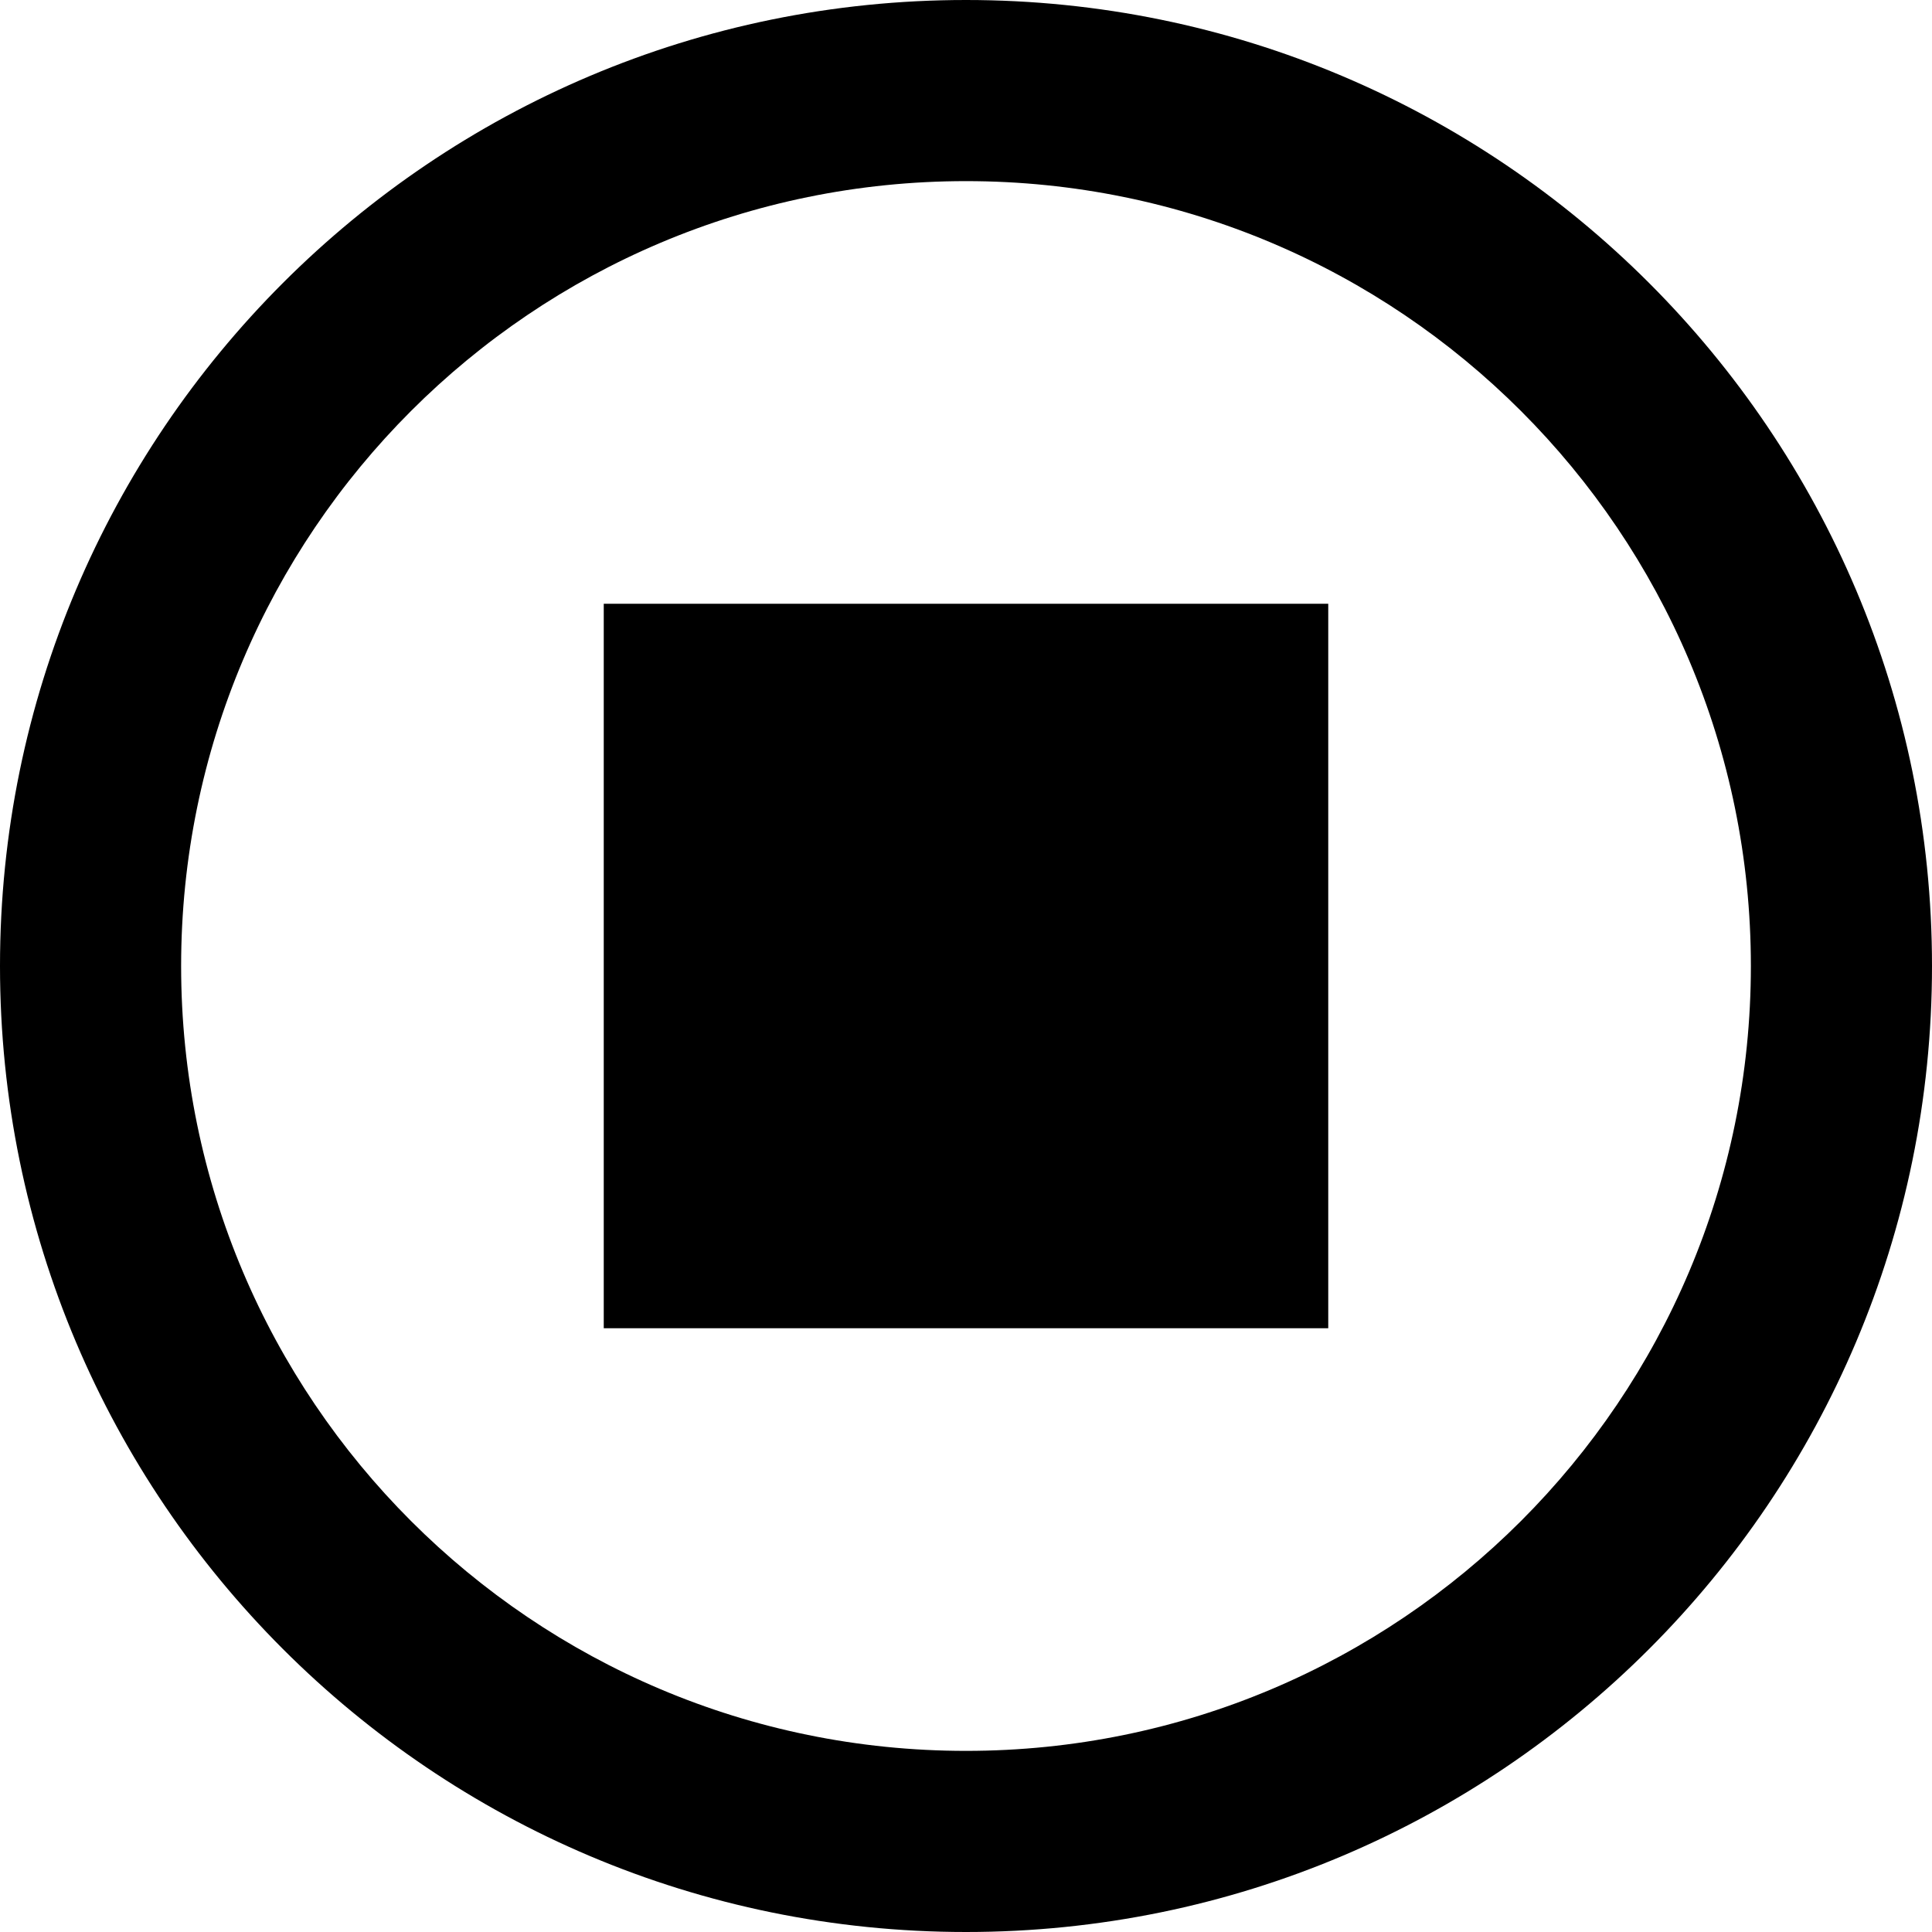
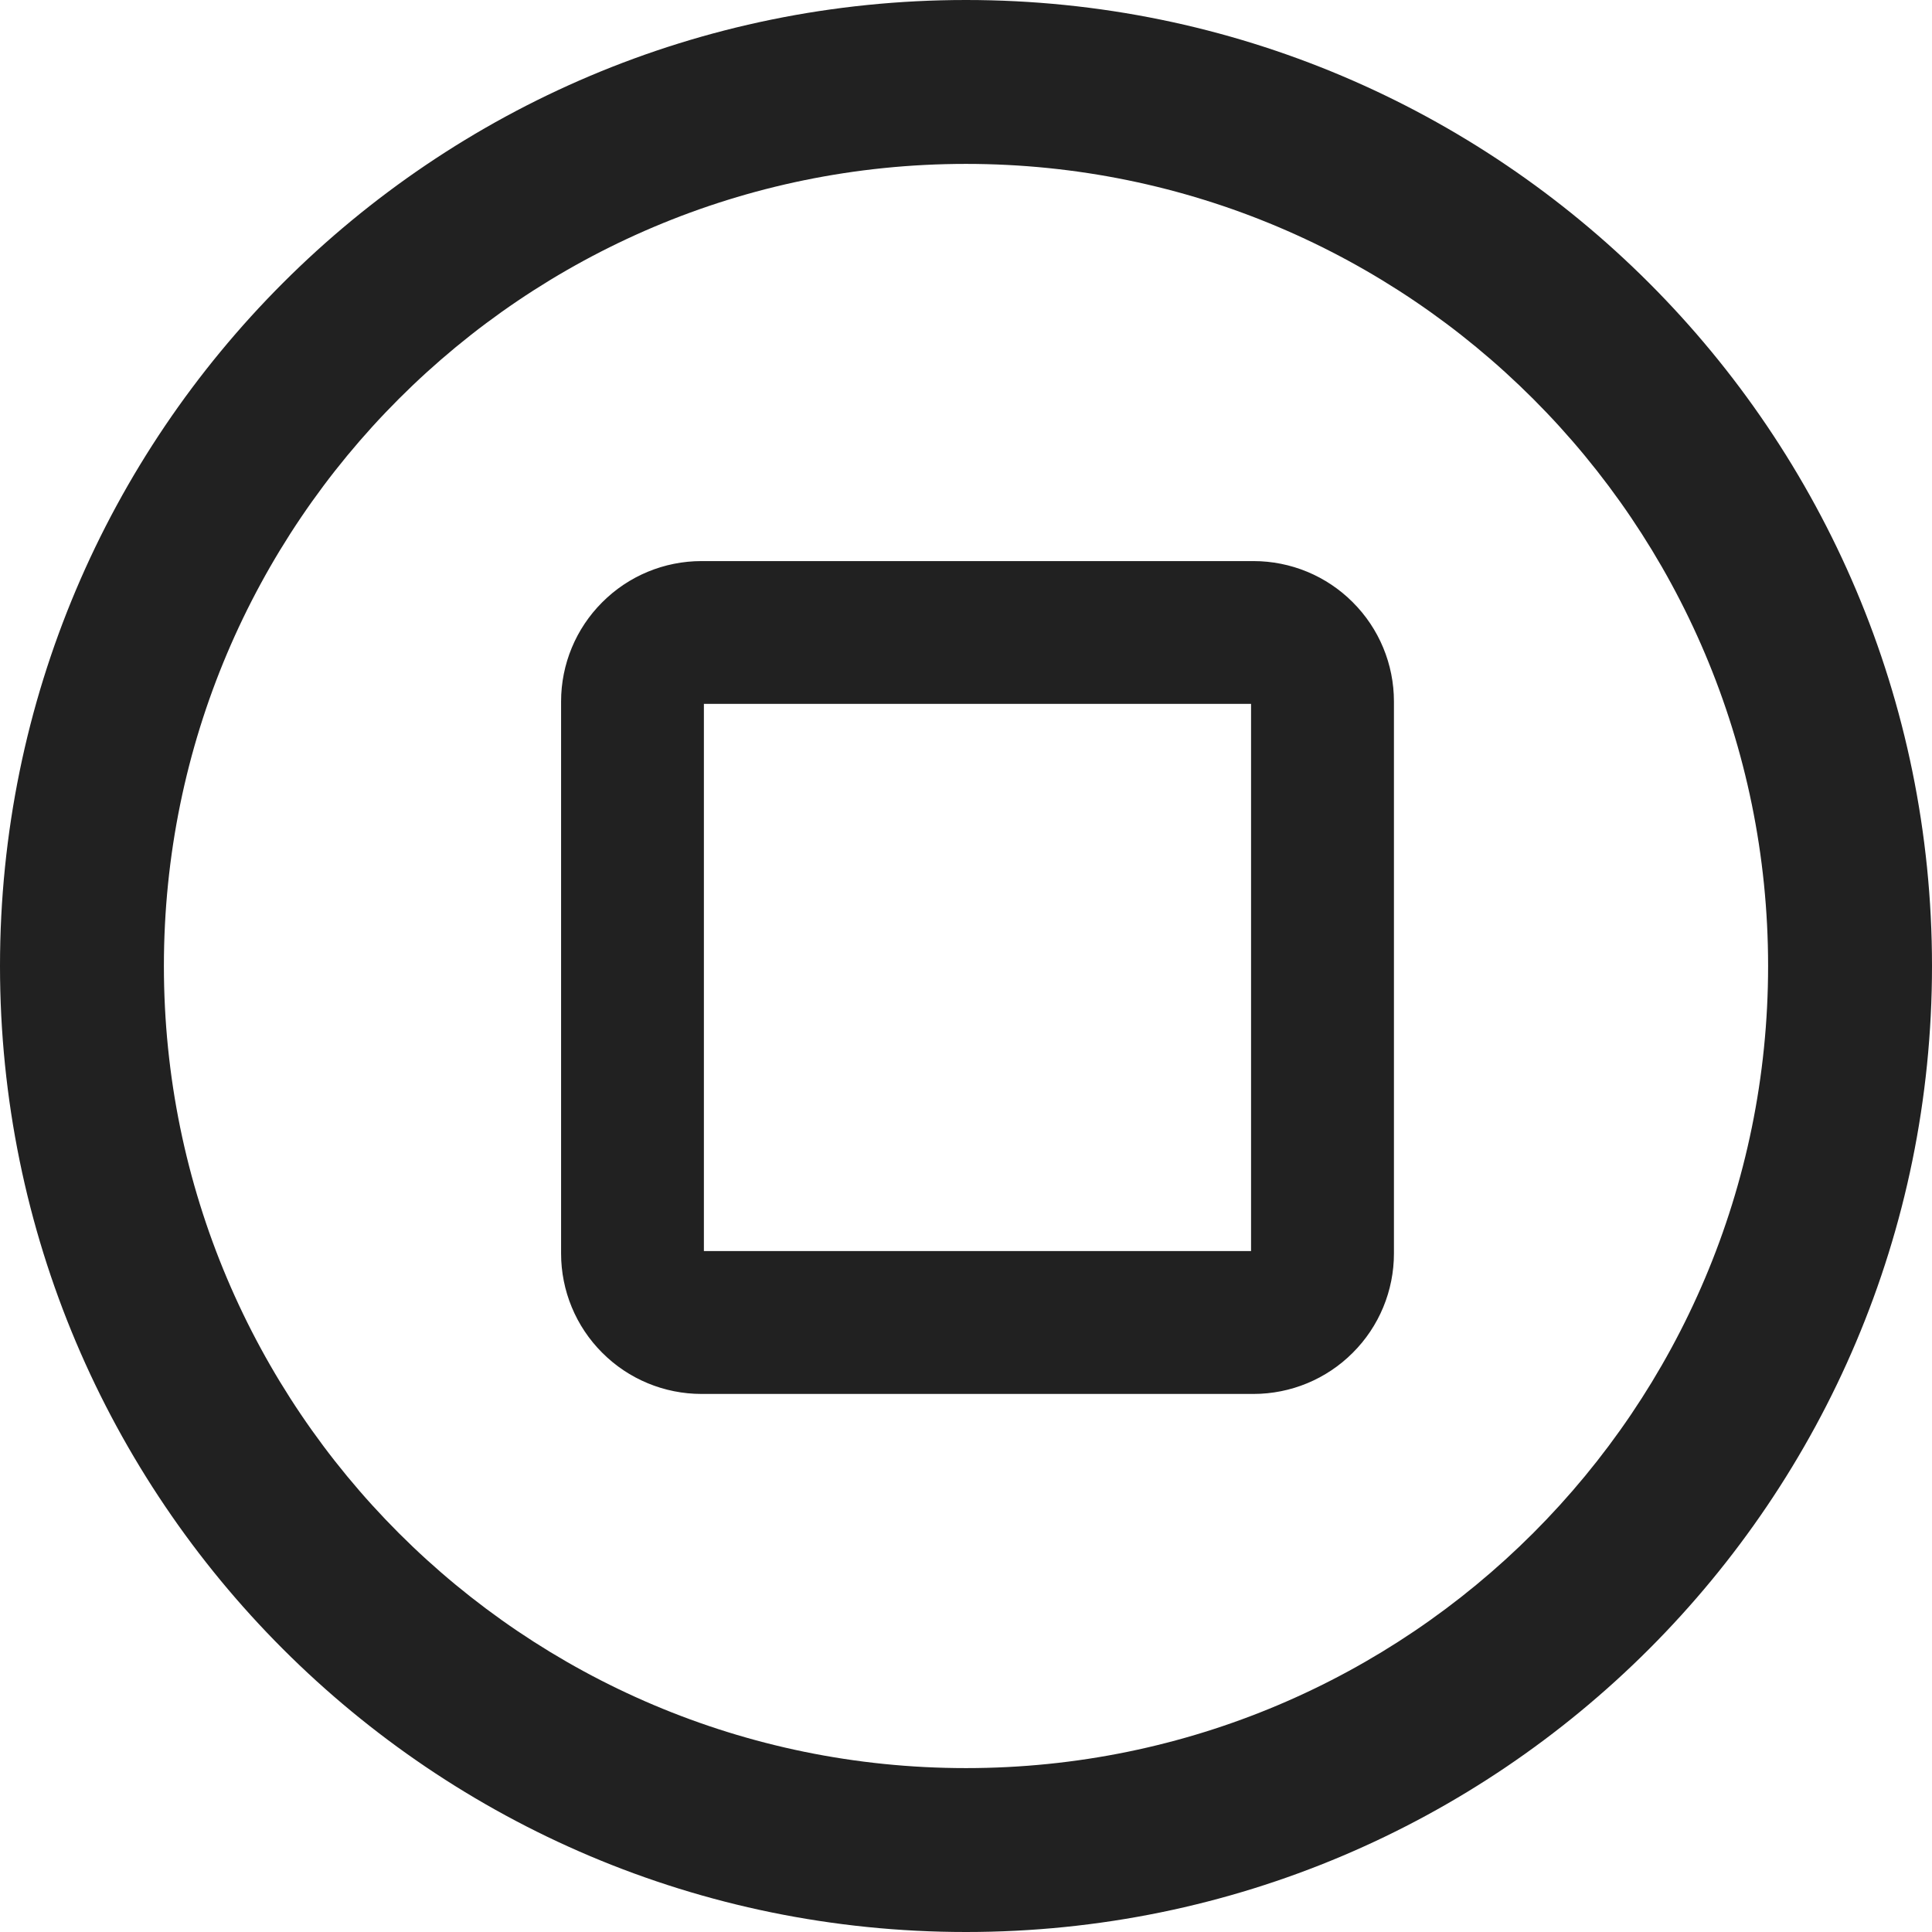
- <svg xmlns="http://www.w3.org/2000/svg" version="1.1" width="20" height="20" viewBox="0 0 16 16">
-   <path fill="#000000" d="M8 0c-4.418 0-8 3.582-8 8s3.582 8 8 8 8-3.582 8-8-3.582-8-8-8zM8 14.5c-3.59 0-6.5-2.91-6.5-6.5s2.91-6.5 6.5-6.5 6.5 2.91 6.5 6.5-2.91 6.5-6.5 6.5zM5 5h6v6h-6z" />
+ <svg xmlns="http://www.w3.org/2000/svg" width="24" height="24" viewBox="0 0 24 24" fill="none">
+   <path d="M12 0C5.373 0 0 5.373 0 12C0 18.627 5.373 24 12 24C18.627 24 24 18.627 24 12C24 5.373 18.627 0 12 0ZM12 21.964C6.498 21.964 2.036 17.502 2.036 12C2.036 6.498 6.498 2.036 12 2.036C17.502 2.036 21.964 6.498 21.964 12C21.964 17.502 17.502 21.964 12 21.964Z" fill="#212121" />
+   <path d="M15.556 8.729V15.556H8.729V8.729H15.556ZM15.571 6.985H8.714C8.256 6.985 7.816 7.167 7.492 7.492C7.167 7.816 6.985 8.256 6.985 8.714V15.571C6.985 16.03 7.167 16.47 7.492 16.794C7.816 17.119 8.256 17.301 8.714 17.301H15.571C16.03 17.301 16.47 17.119 16.794 16.794C17.119 16.47 17.301 16.03 17.301 15.571V8.714C17.301 8.256 17.119 7.816 16.794 7.492C16.47 7.167 16.03 6.985 15.571 6.985Z" fill="#212121" stroke="#212121" stroke-width="0.03" />
</svg>
